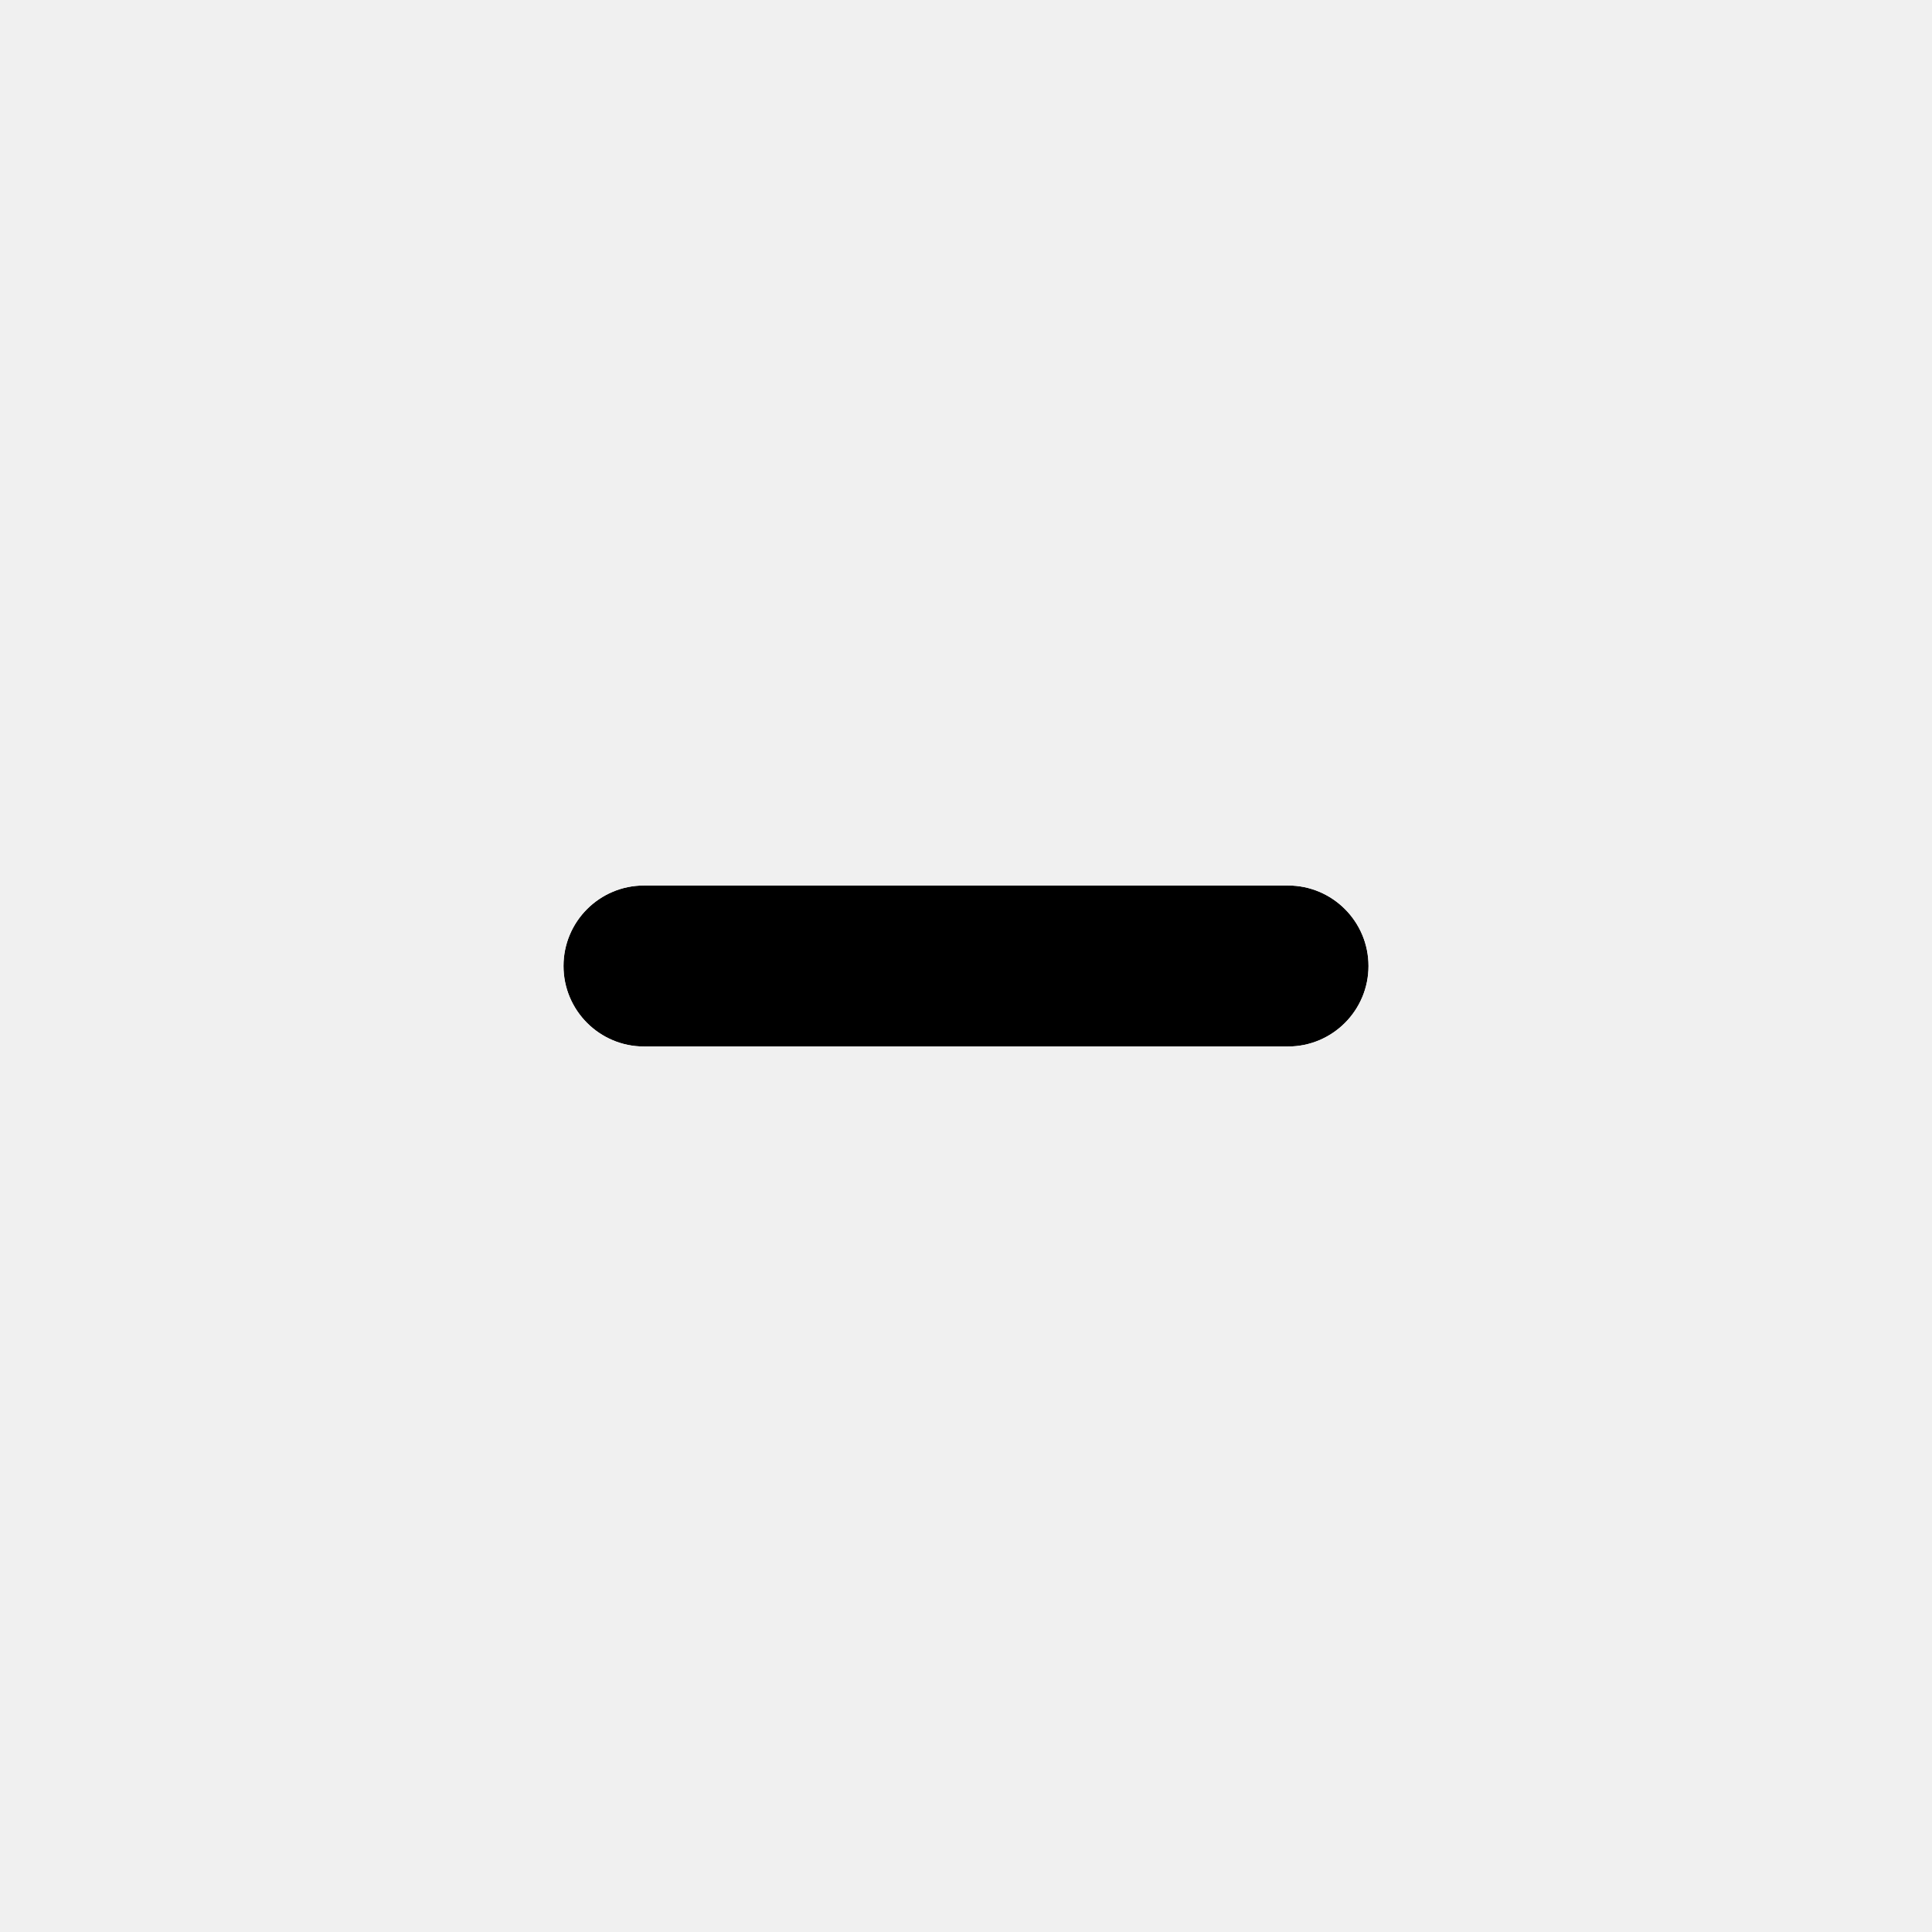
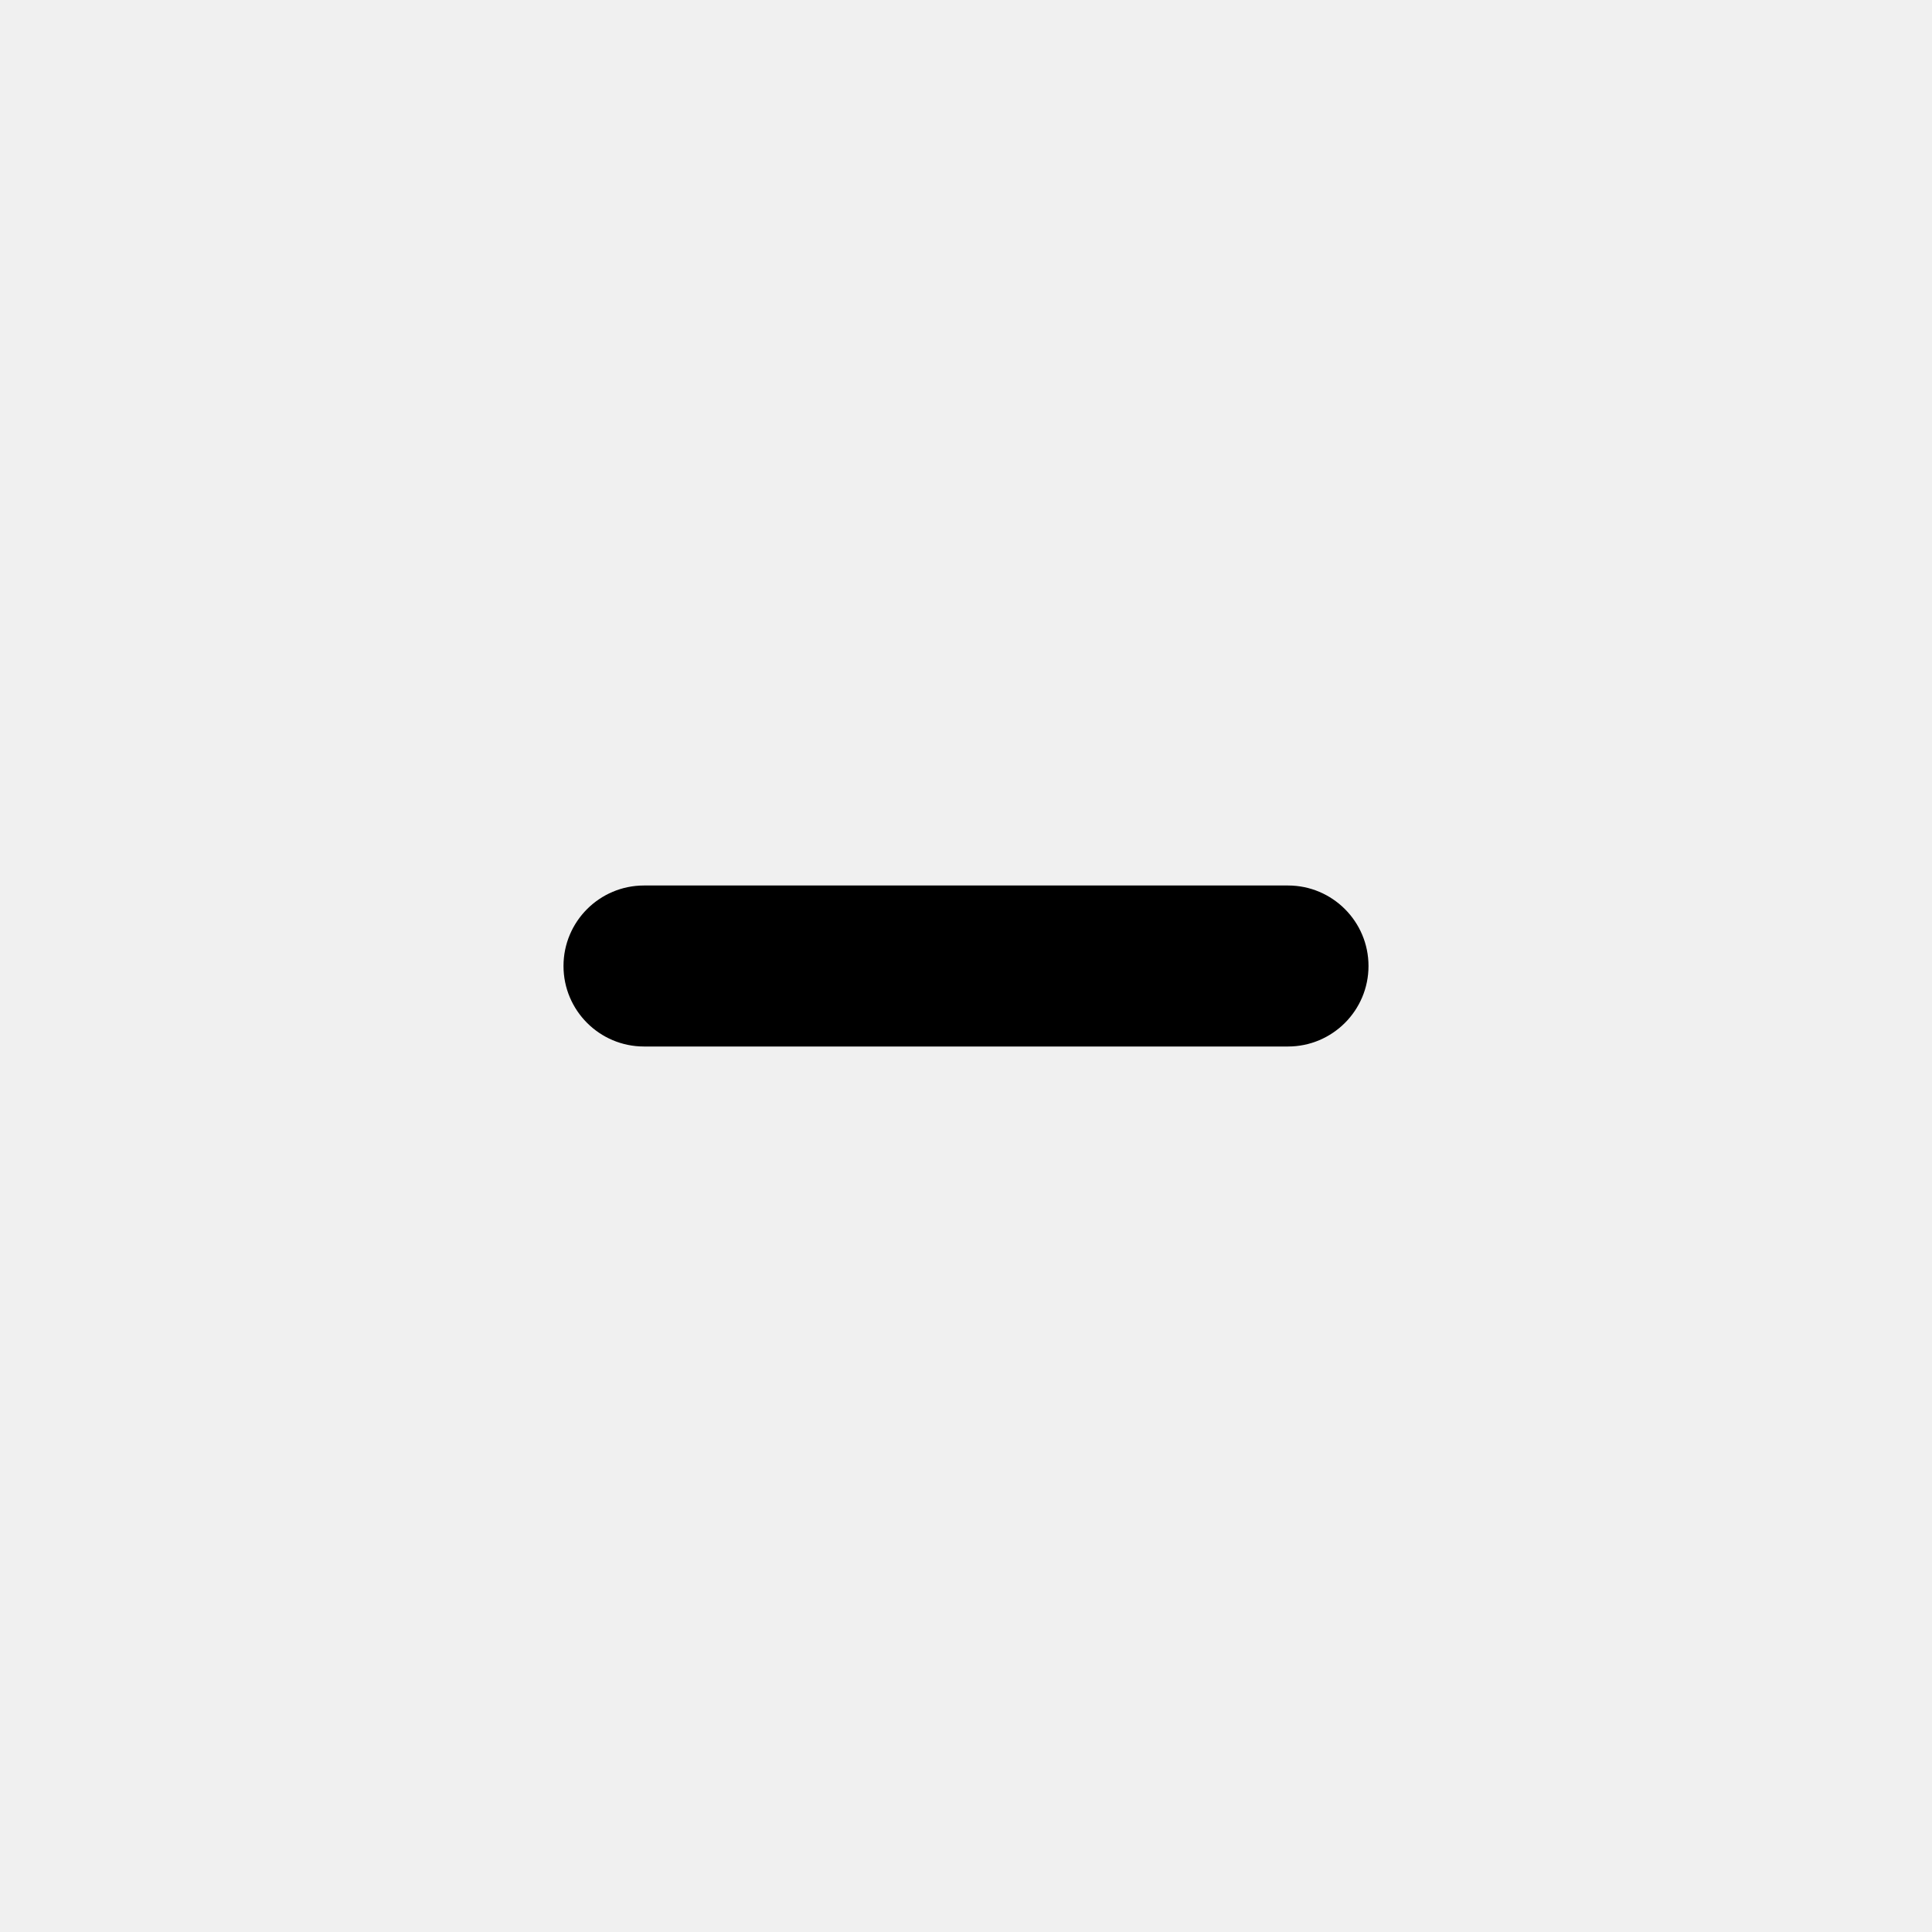
<svg xmlns="http://www.w3.org/2000/svg" width="24" height="24" viewBox="0 0 24 24" fill="none">
-   <mask id="mask0_1784_414" style="mask-type:luminance" maskUnits="userSpaceOnUse" x="7" y="11" width="10" height="2">
-     <rect x="7" y="11" width="10" height="2" rx="1" fill="white" />
-   </mask>
-   <g mask="url(#mask0_1784_414)">
-     <path d="M16 11H8C7.448 11 7 11.448 7 12C7 12.552 7.448 13 8 13H16C16.552 13 17 12.552 17 12C17 11.448 16.552 11 16 11Z" fill="black" />
-   </g>
+   <path d="M16 11H8C7.448 11 7 11.448 7 12C7 12.552 7.448 13 8 13H16C16.552 13 17 12.552 17 12C17 11.448 16.552 11 16 11Z" fill="black" />
</svg>
